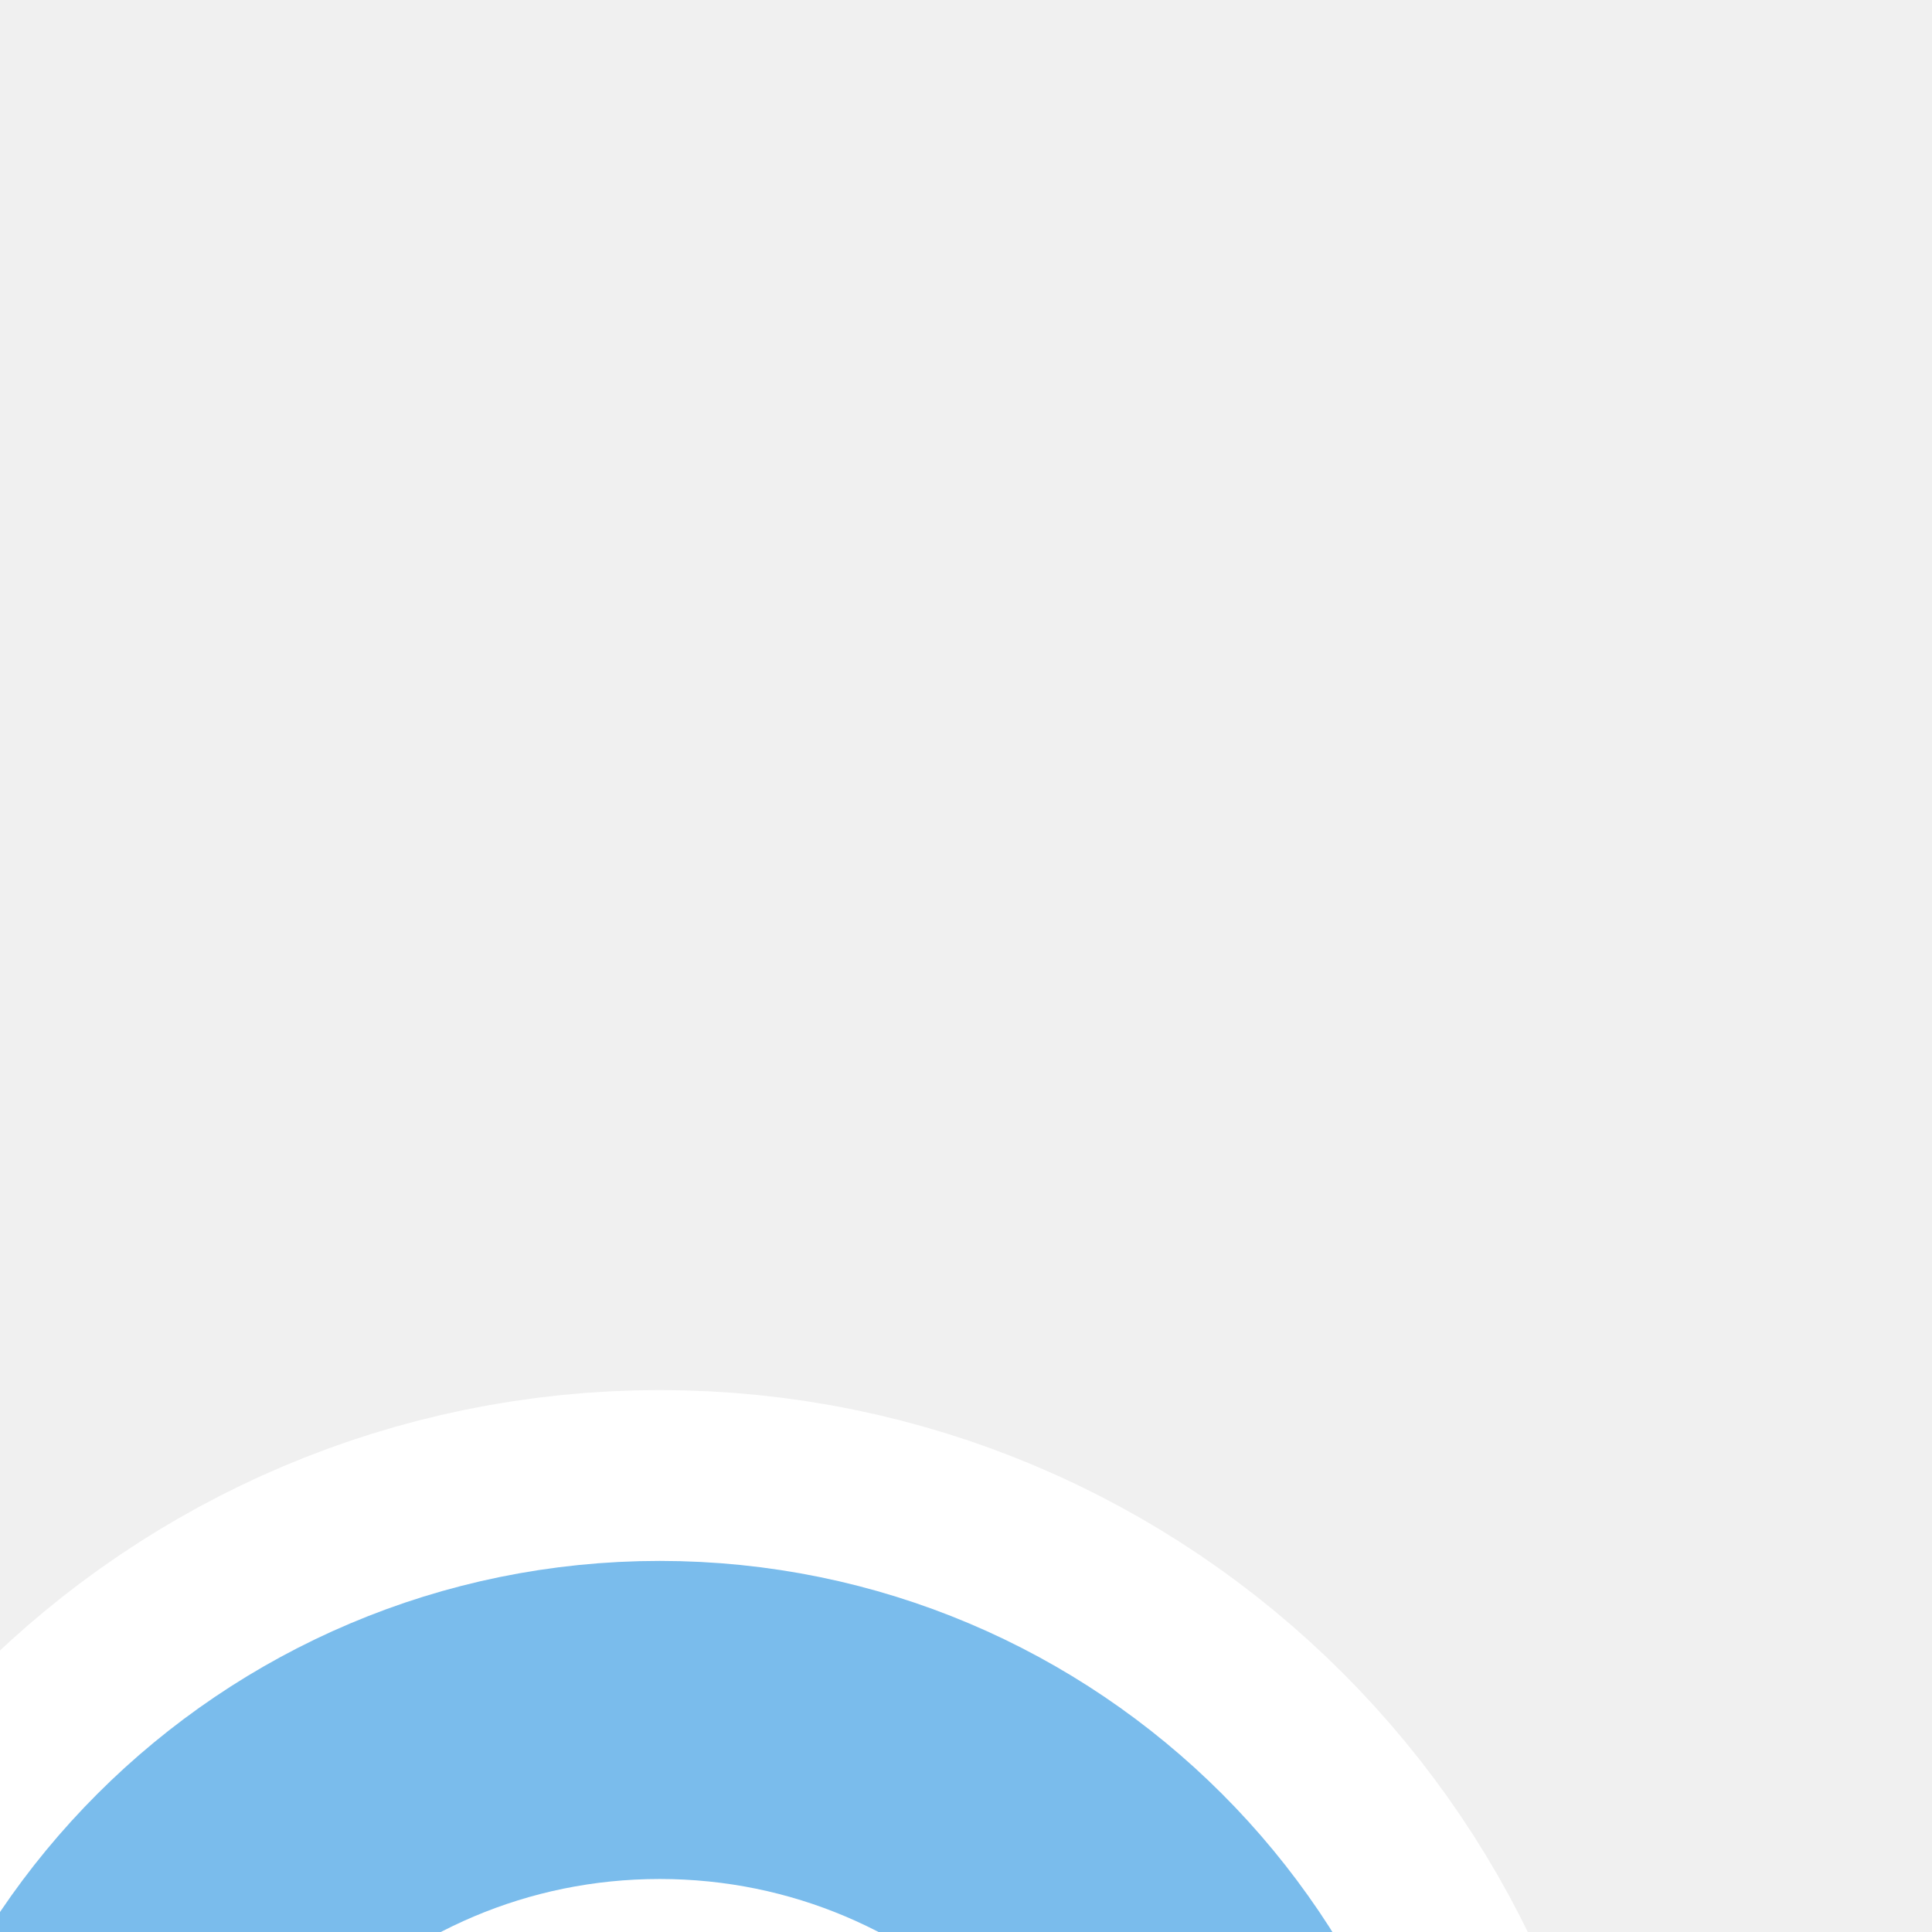
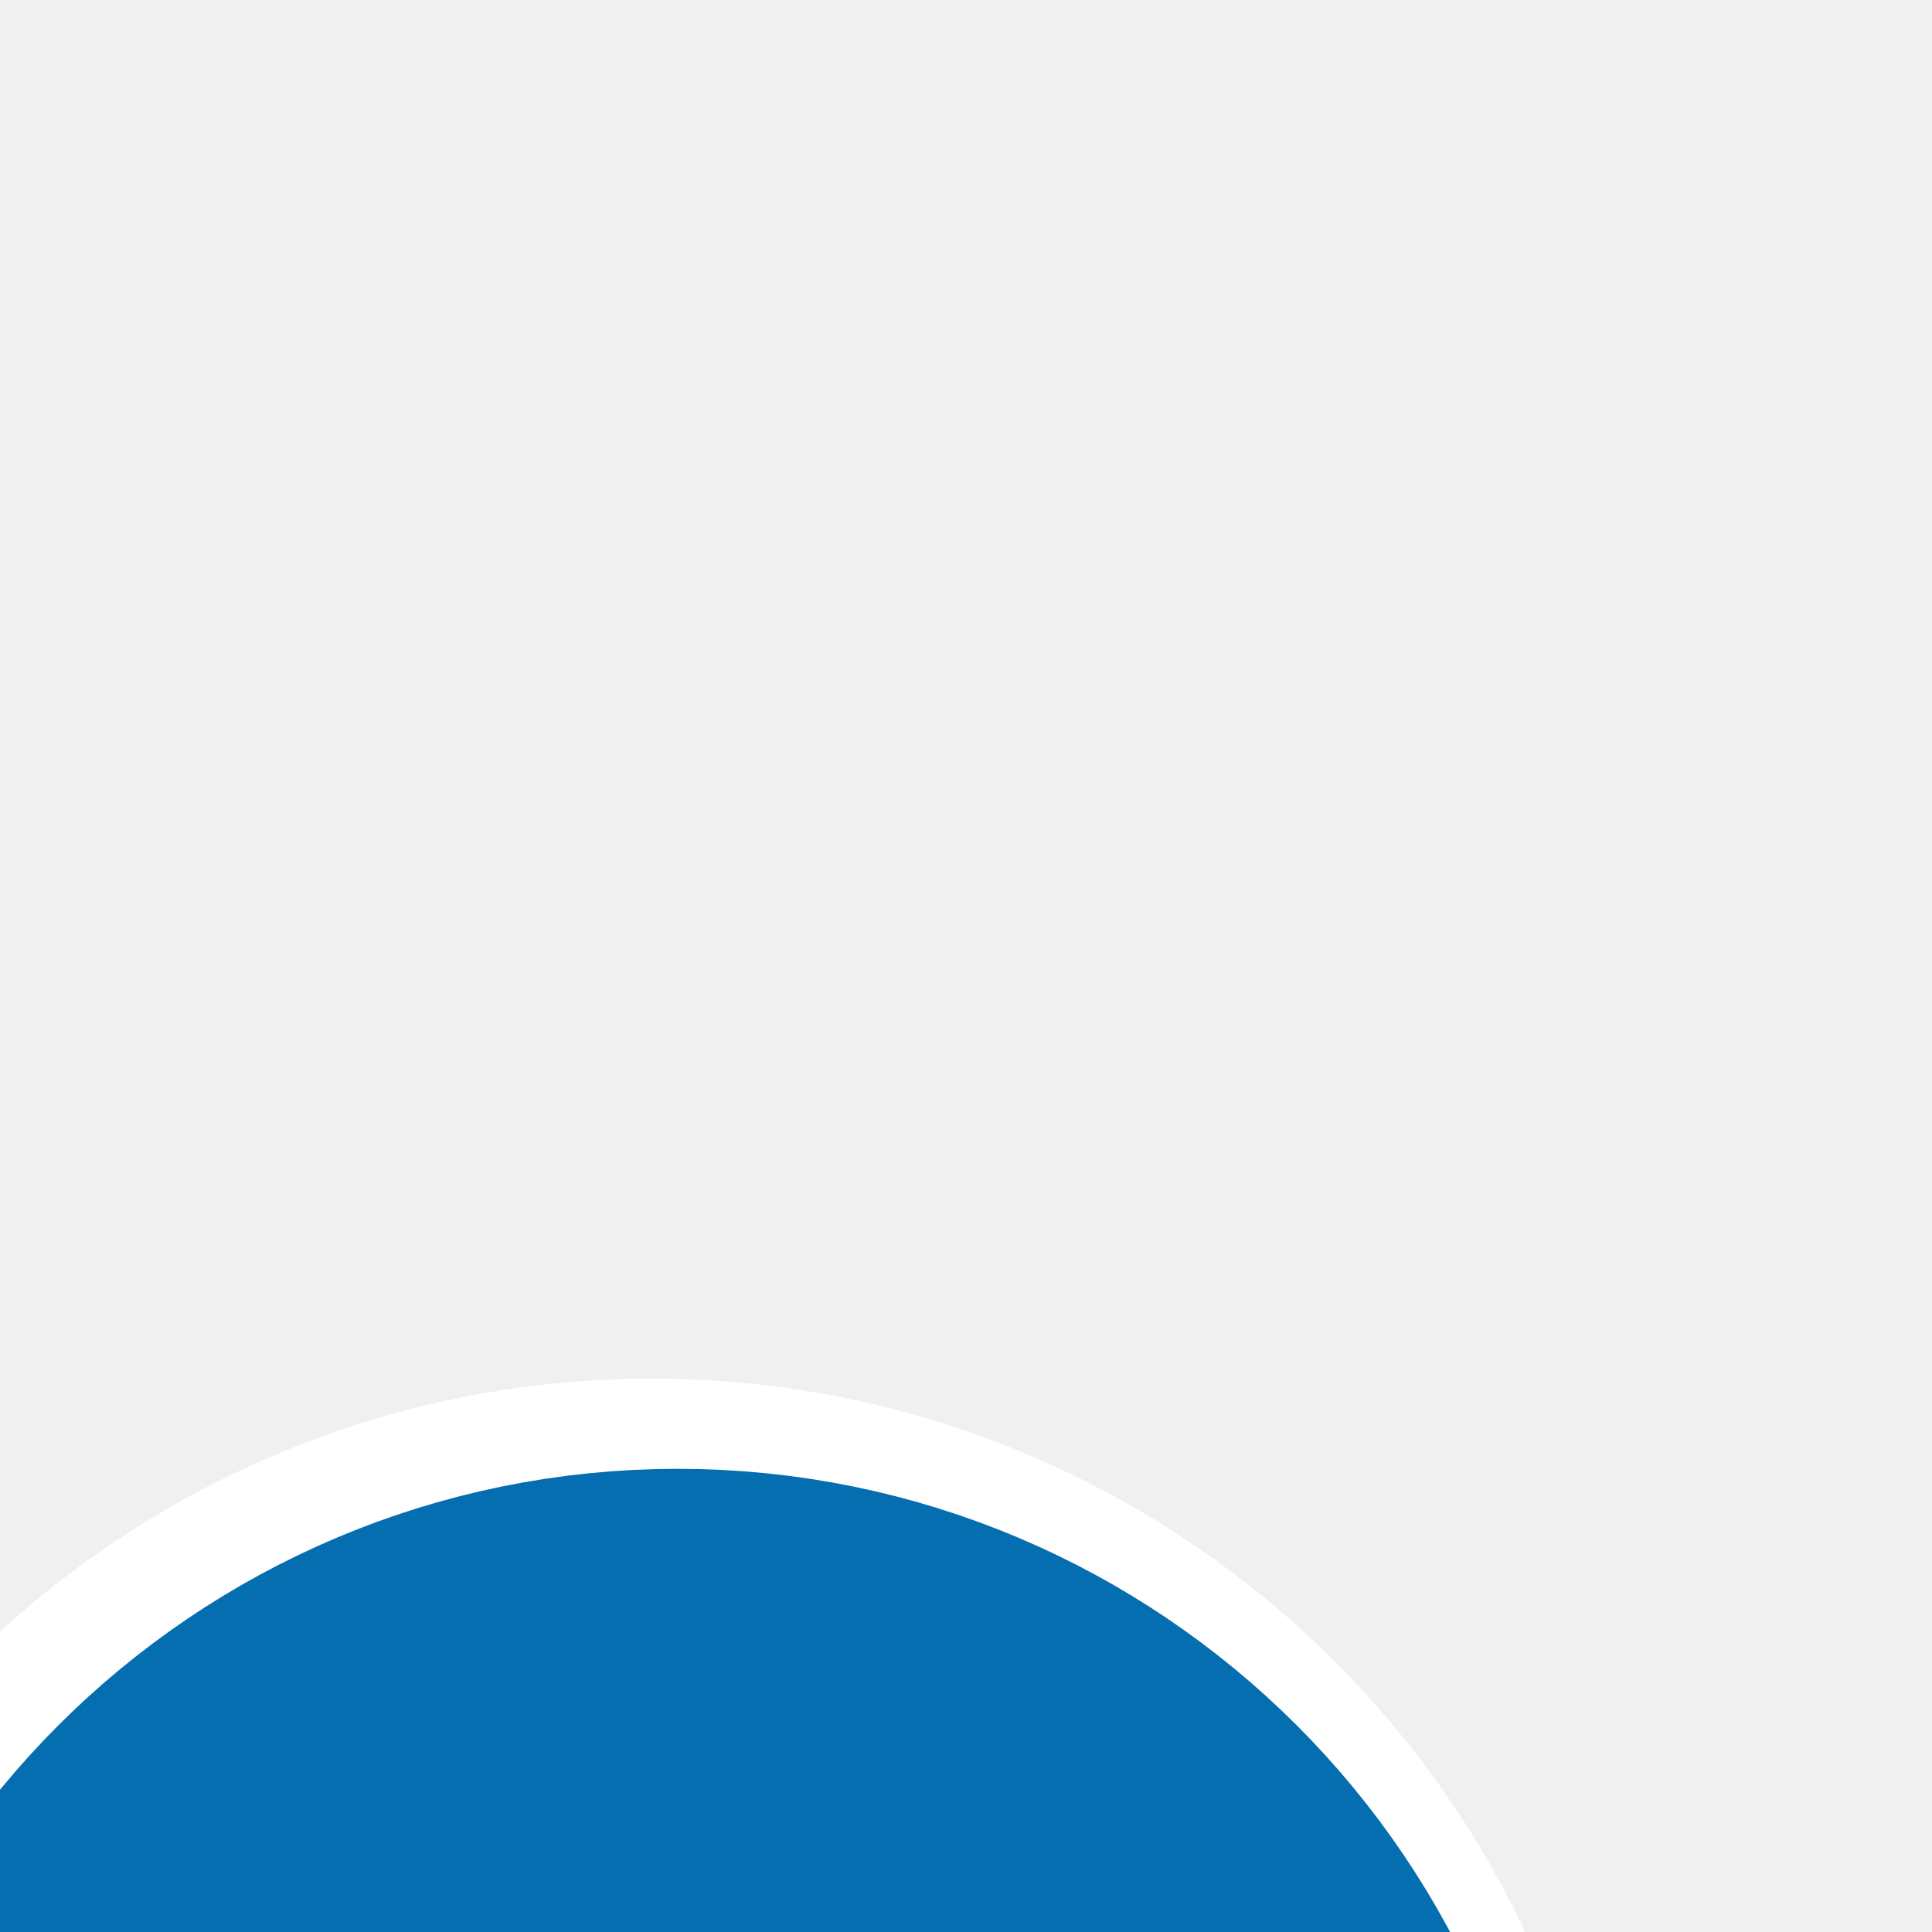
<svg xmlns="http://www.w3.org/2000/svg" version="1.1">
  <g id="layer1" transform="translate(0,-1036.362)">
    <path transform="matrix(1.166667,0,0,1.166667,0,1033.696)" d="m 6,13 a 3,3 0 1 1 -6,0 3,3 0 1 1 6,0 z" id="path4333" style="fill:none;fill-opacity:1;stroke:#ffffff;stroke-width:0.6;stroke-miterlimit:4;stroke-dasharray:none;stroke-opacity:1" />
-     <path d="m 6.875,1048.862 a 3.375,3.375 0 1 1 -6.75,0 3.375,3.375 0 1 1 6.75,0 z" id="path4327-3" style="display:inline;fill:none;stroke:#ffffff;stroke-width:3.5;stroke-miterlimit:4;stroke-dasharray:none;stroke-opacity:1" />
-     <path transform="matrix(1.125,0,0,1.125002,0.125,1034.237)" d="m 6,13 a 3,3 0 1 1 -6,0 3,3 0 1 1 6,0 z" id="path4327" style="display:inline;fill:none;stroke:#7abcec;stroke-width:1.5;stroke-miterlimit:4;stroke-dasharray:none;stroke-opacity:1" />
+     <path d="m 6.875,1048.862 a 3.4,3.4 0 1 1 -6.8,0 3.4,3.4 0 1 1 6.8,0 z" id="path4327-3" style="display:inline;fill:none;stroke:#ffffff;stroke-width:3.5;stroke-miterlimit:4;stroke-dasharray:none;stroke-opacity:1" />
+     <path transform="matrix(1.125,0,0,1.125002,0.125,1034.237)" d="m 6,13 a 2.9,2.9 0 1 1 -5.8,0 2.9,2.9 0 1 1 5.8,0 z" id="path4327" style="display:inline;fill:none;stroke:#046eb0;stroke-width:2.5;stroke-miterlimit:4;stroke-dasharray:none;stroke-opacity:1" />
  </g>
</svg>
